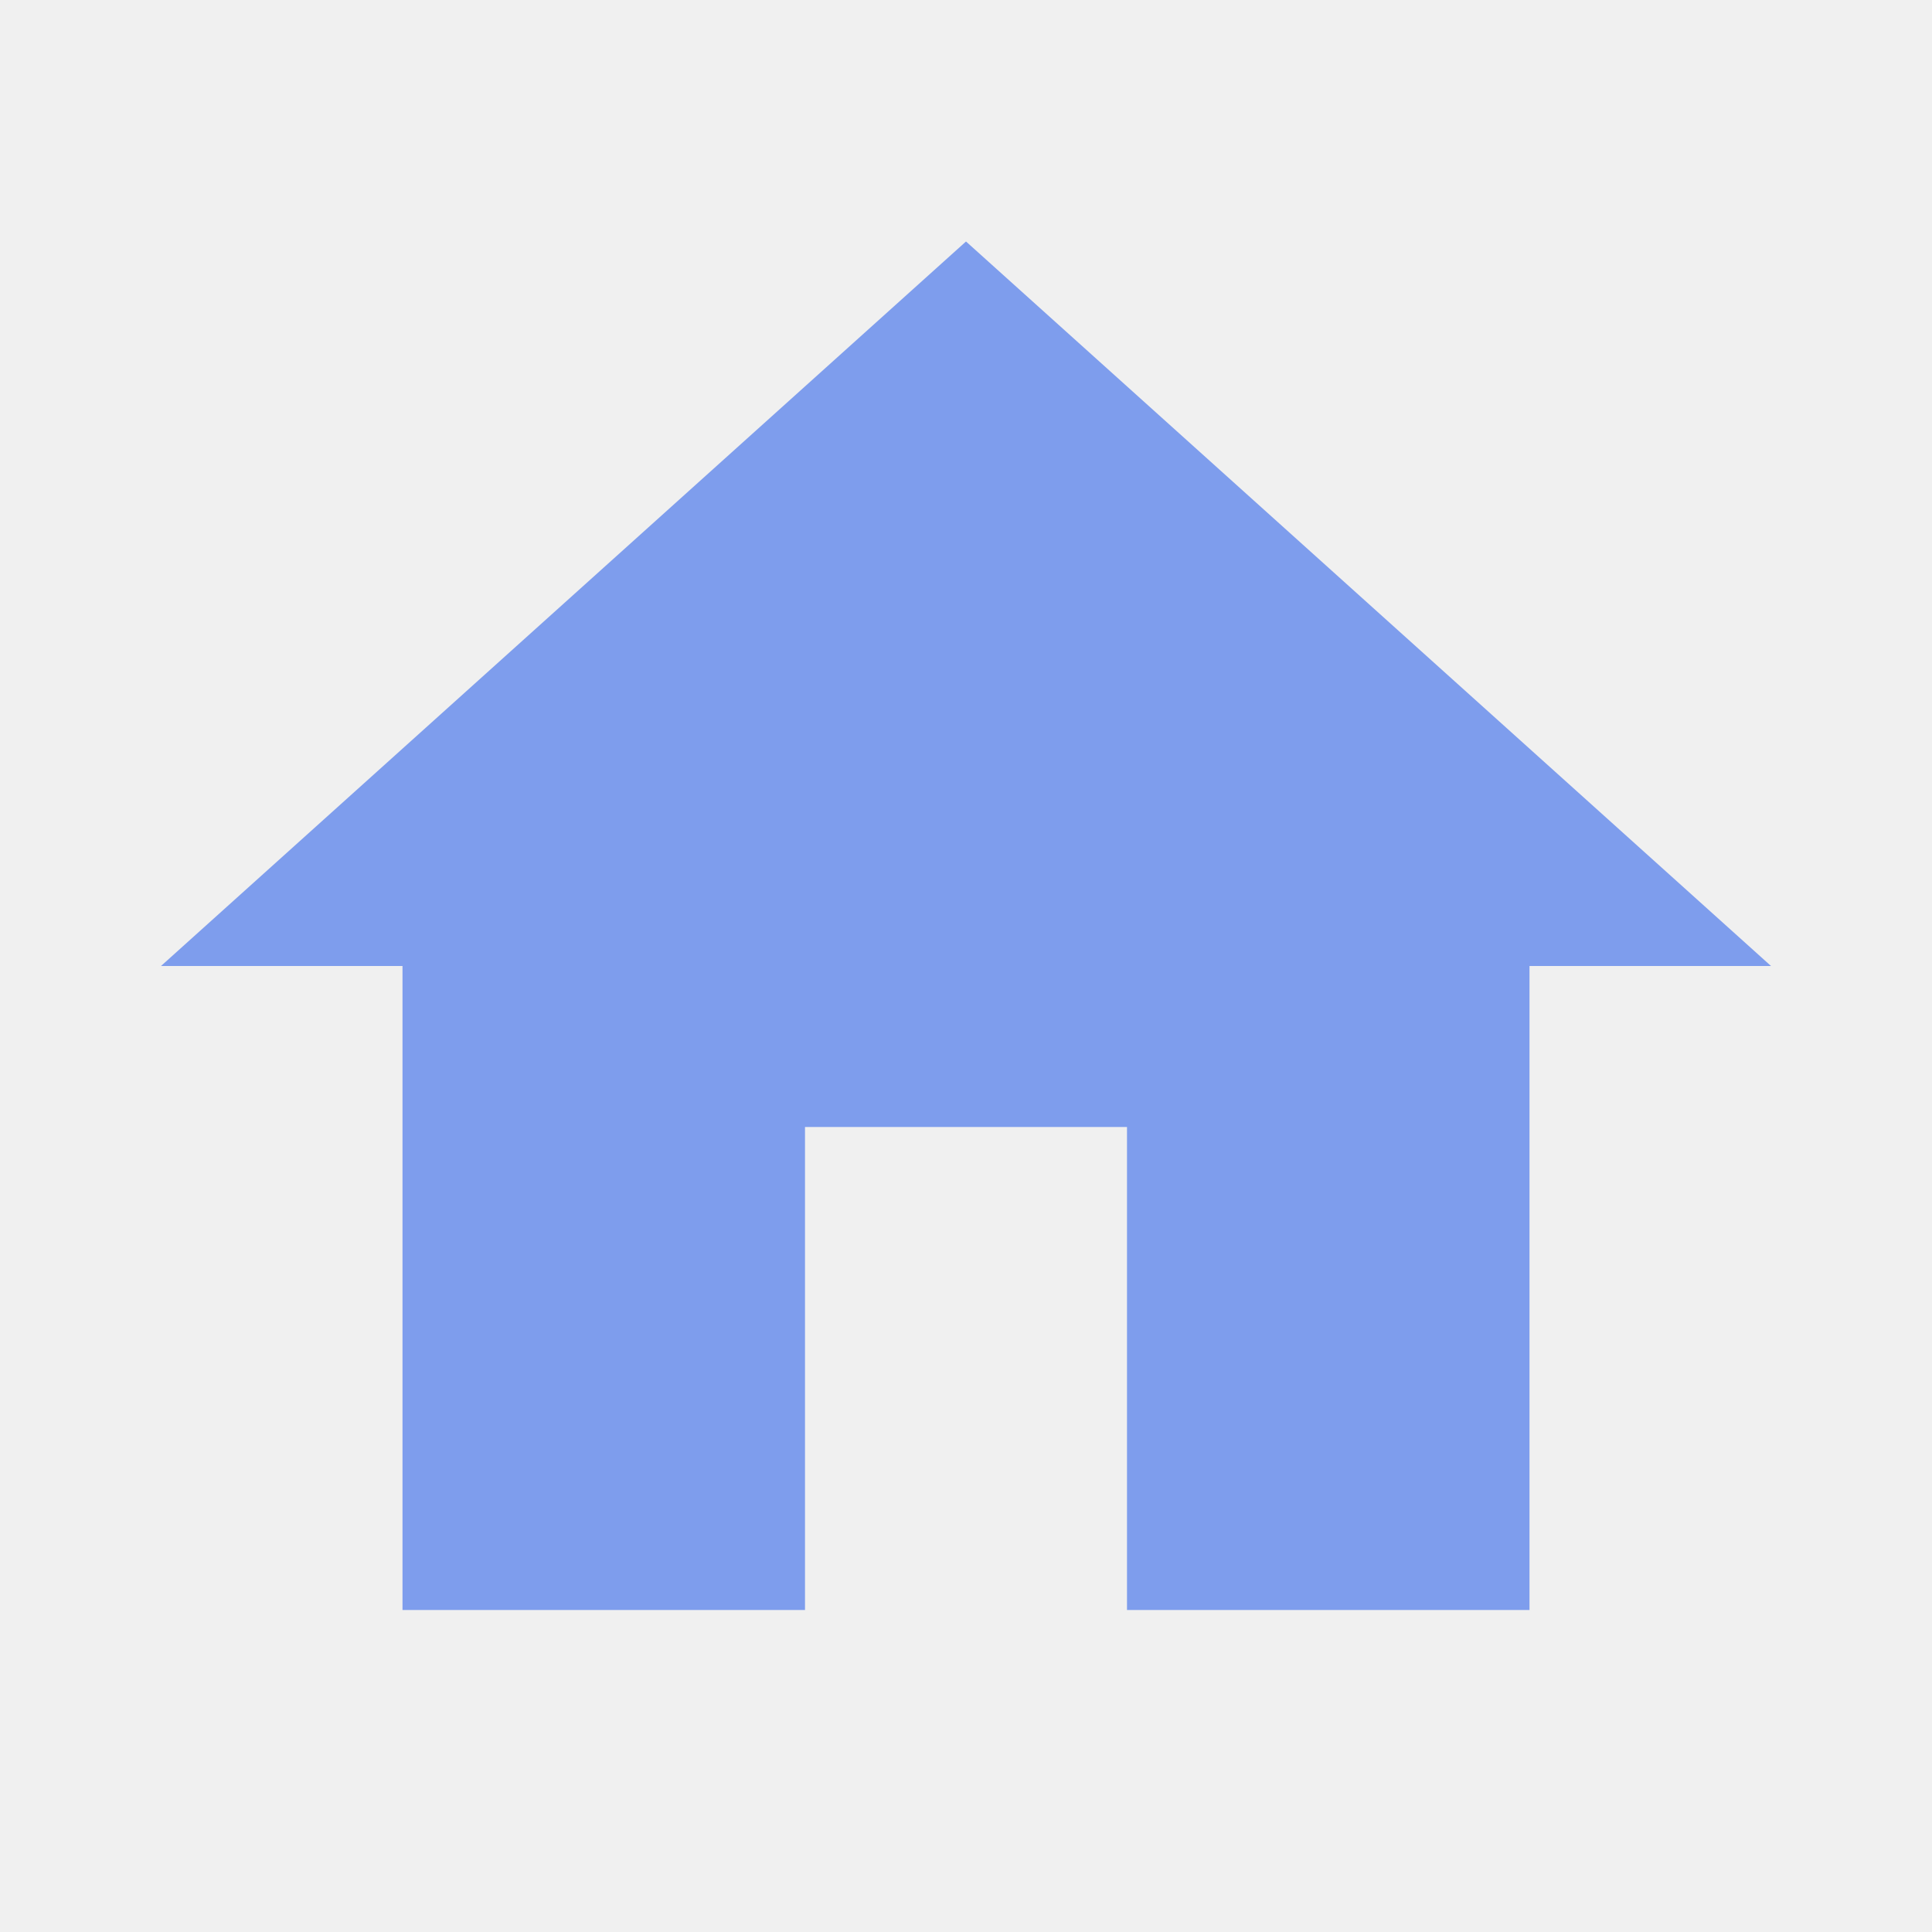
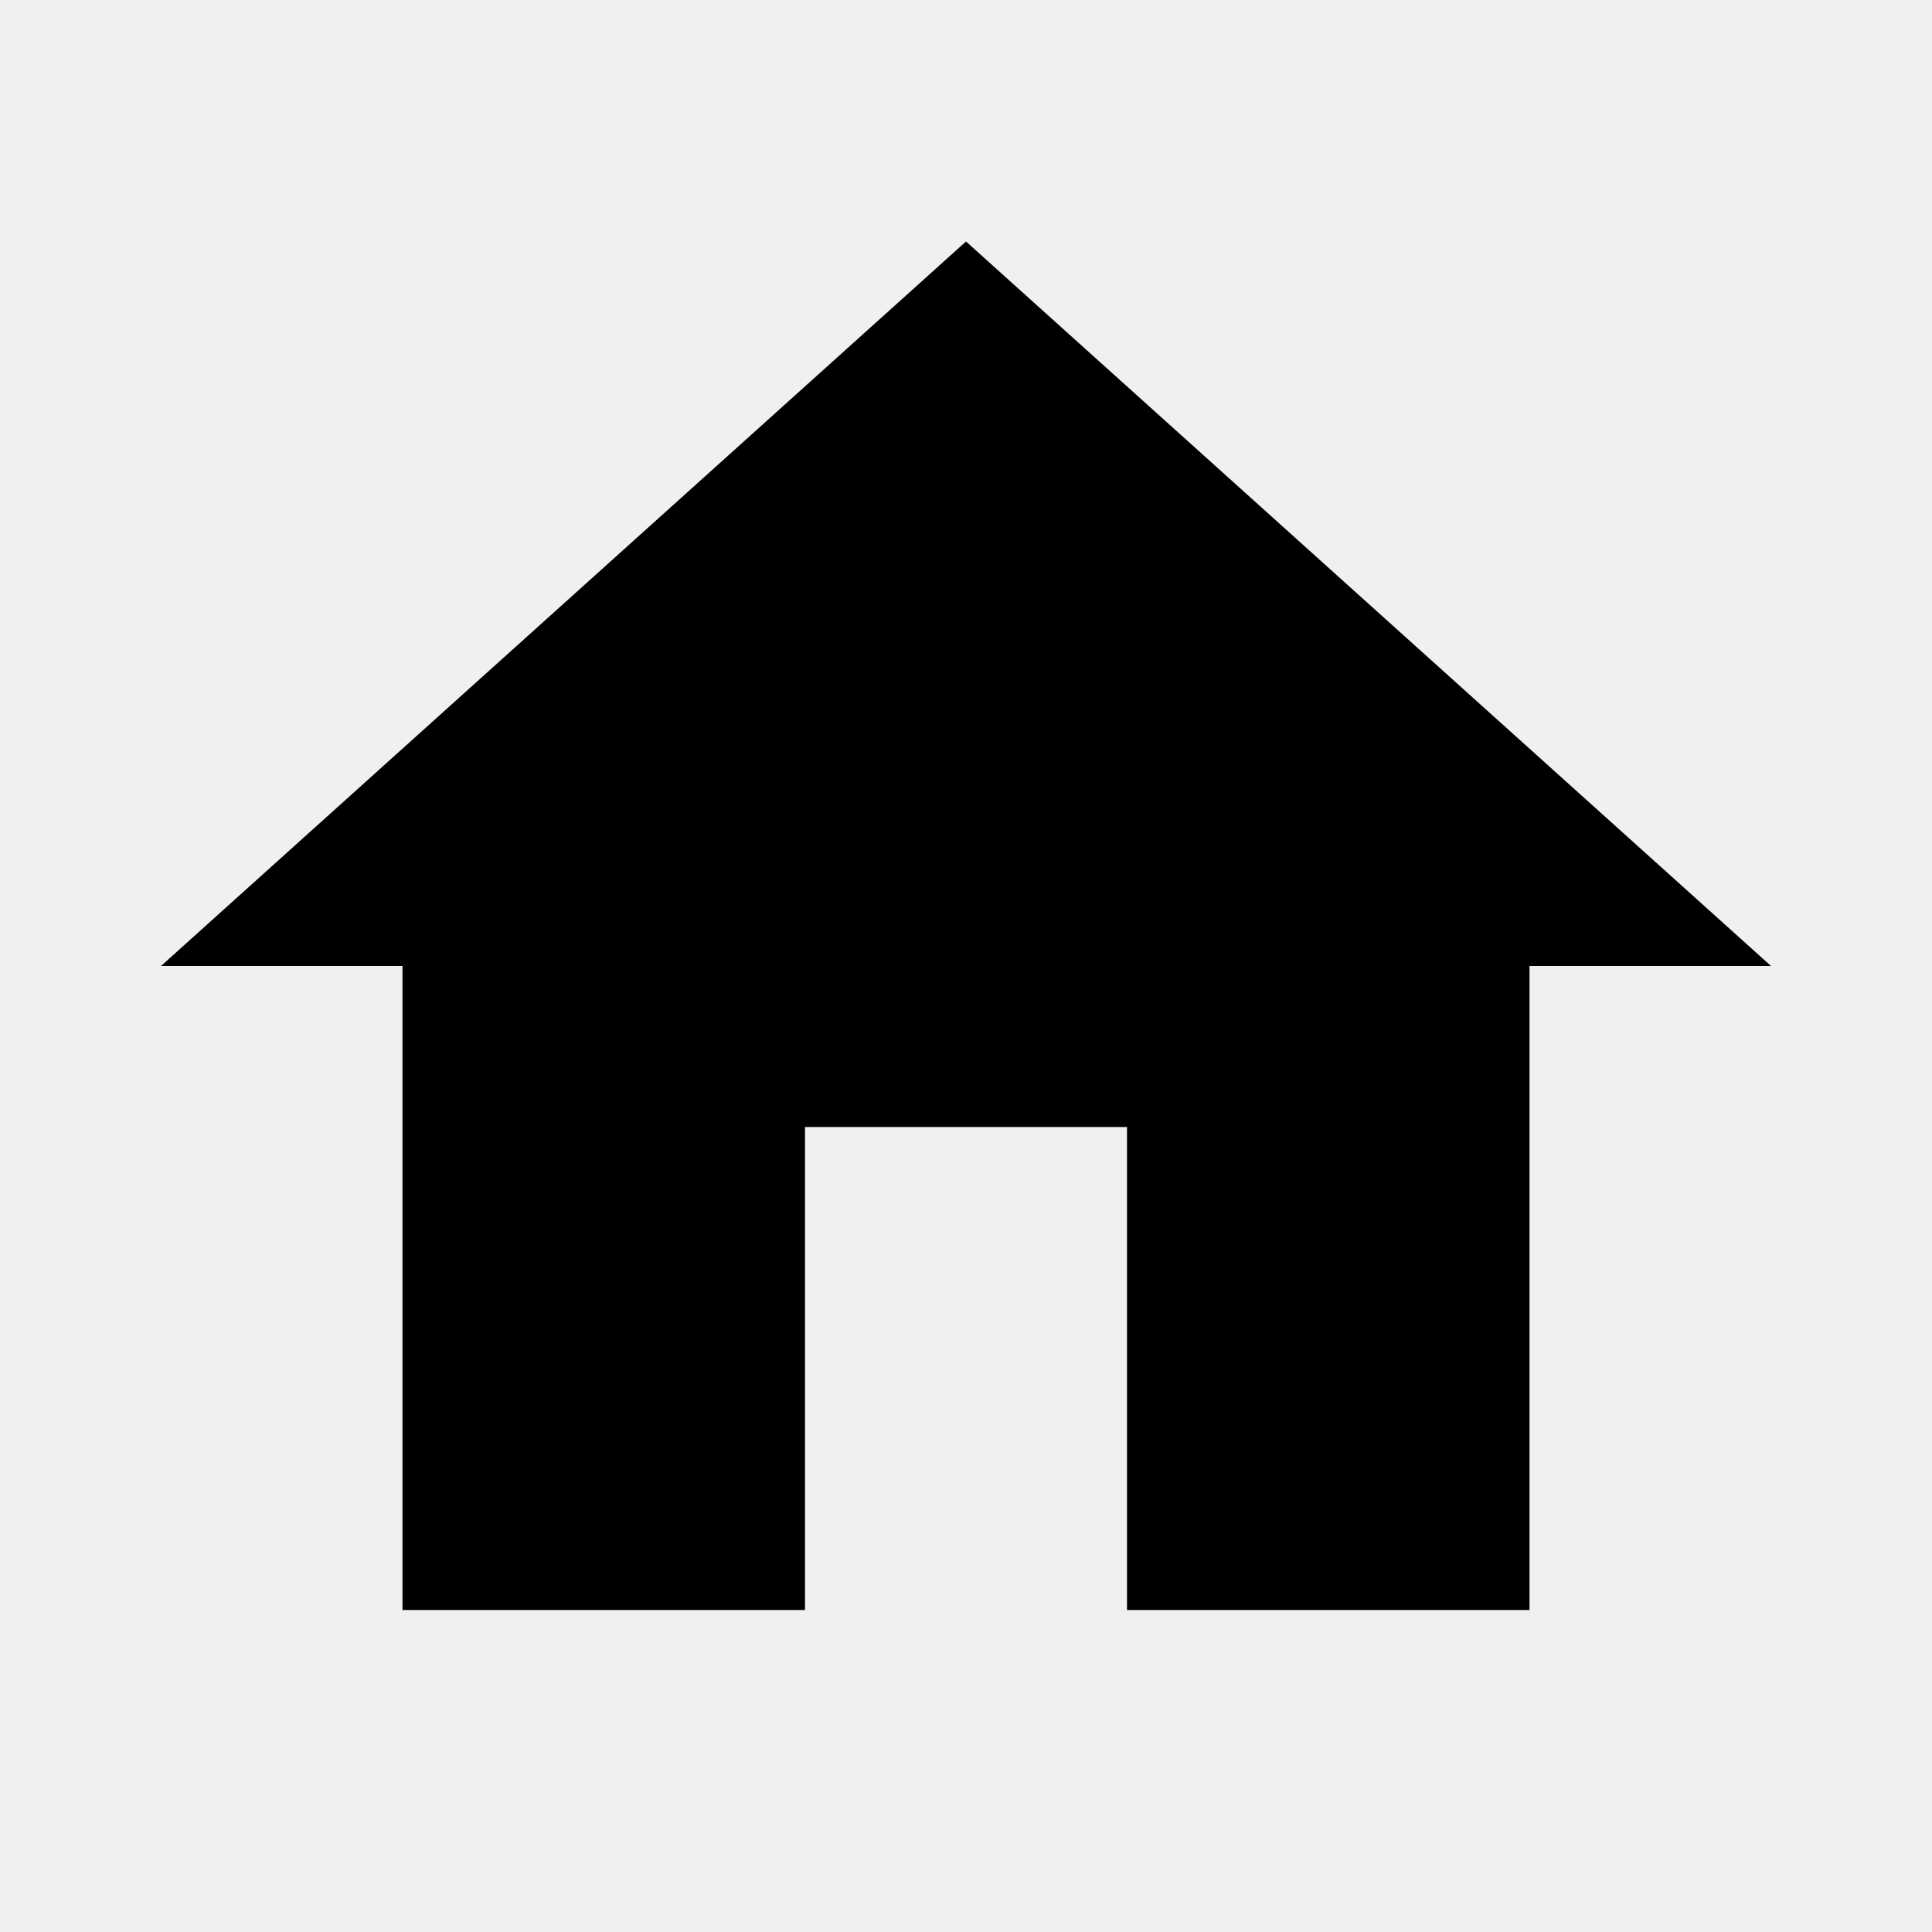
- <svg xmlns="http://www.w3.org/2000/svg" width="96" height="96" viewBox="0 0 96 96" fill="none">
-   <g clip-path="url(#clip0_292_1571)">
-     <path d="M40 80V56H56V80H76V48H88L48 12L8 48H20V80H40Z" fill="#7E9DED" />
+ <svg xmlns="http://www.w3.org/2000/svg" width="24" height="24" viewBox="0 0 24 24" fill="none">
+   <g clip-path="url(#clip0_374_14605)">
+     <path d="M10 20V14H14V20H19V12H22L12 3L2 12H5V20H10Z" fill="black" />
  </g>
  <defs>
-     <clipPath id="clip0_292_1571">
-       <rect width="96" height="96" fill="white" />
+     <clipPath id="clip0_374_14605">
+       <rect width="24" height="24" fill="white" />
    </clipPath>
  </defs>
</svg>
